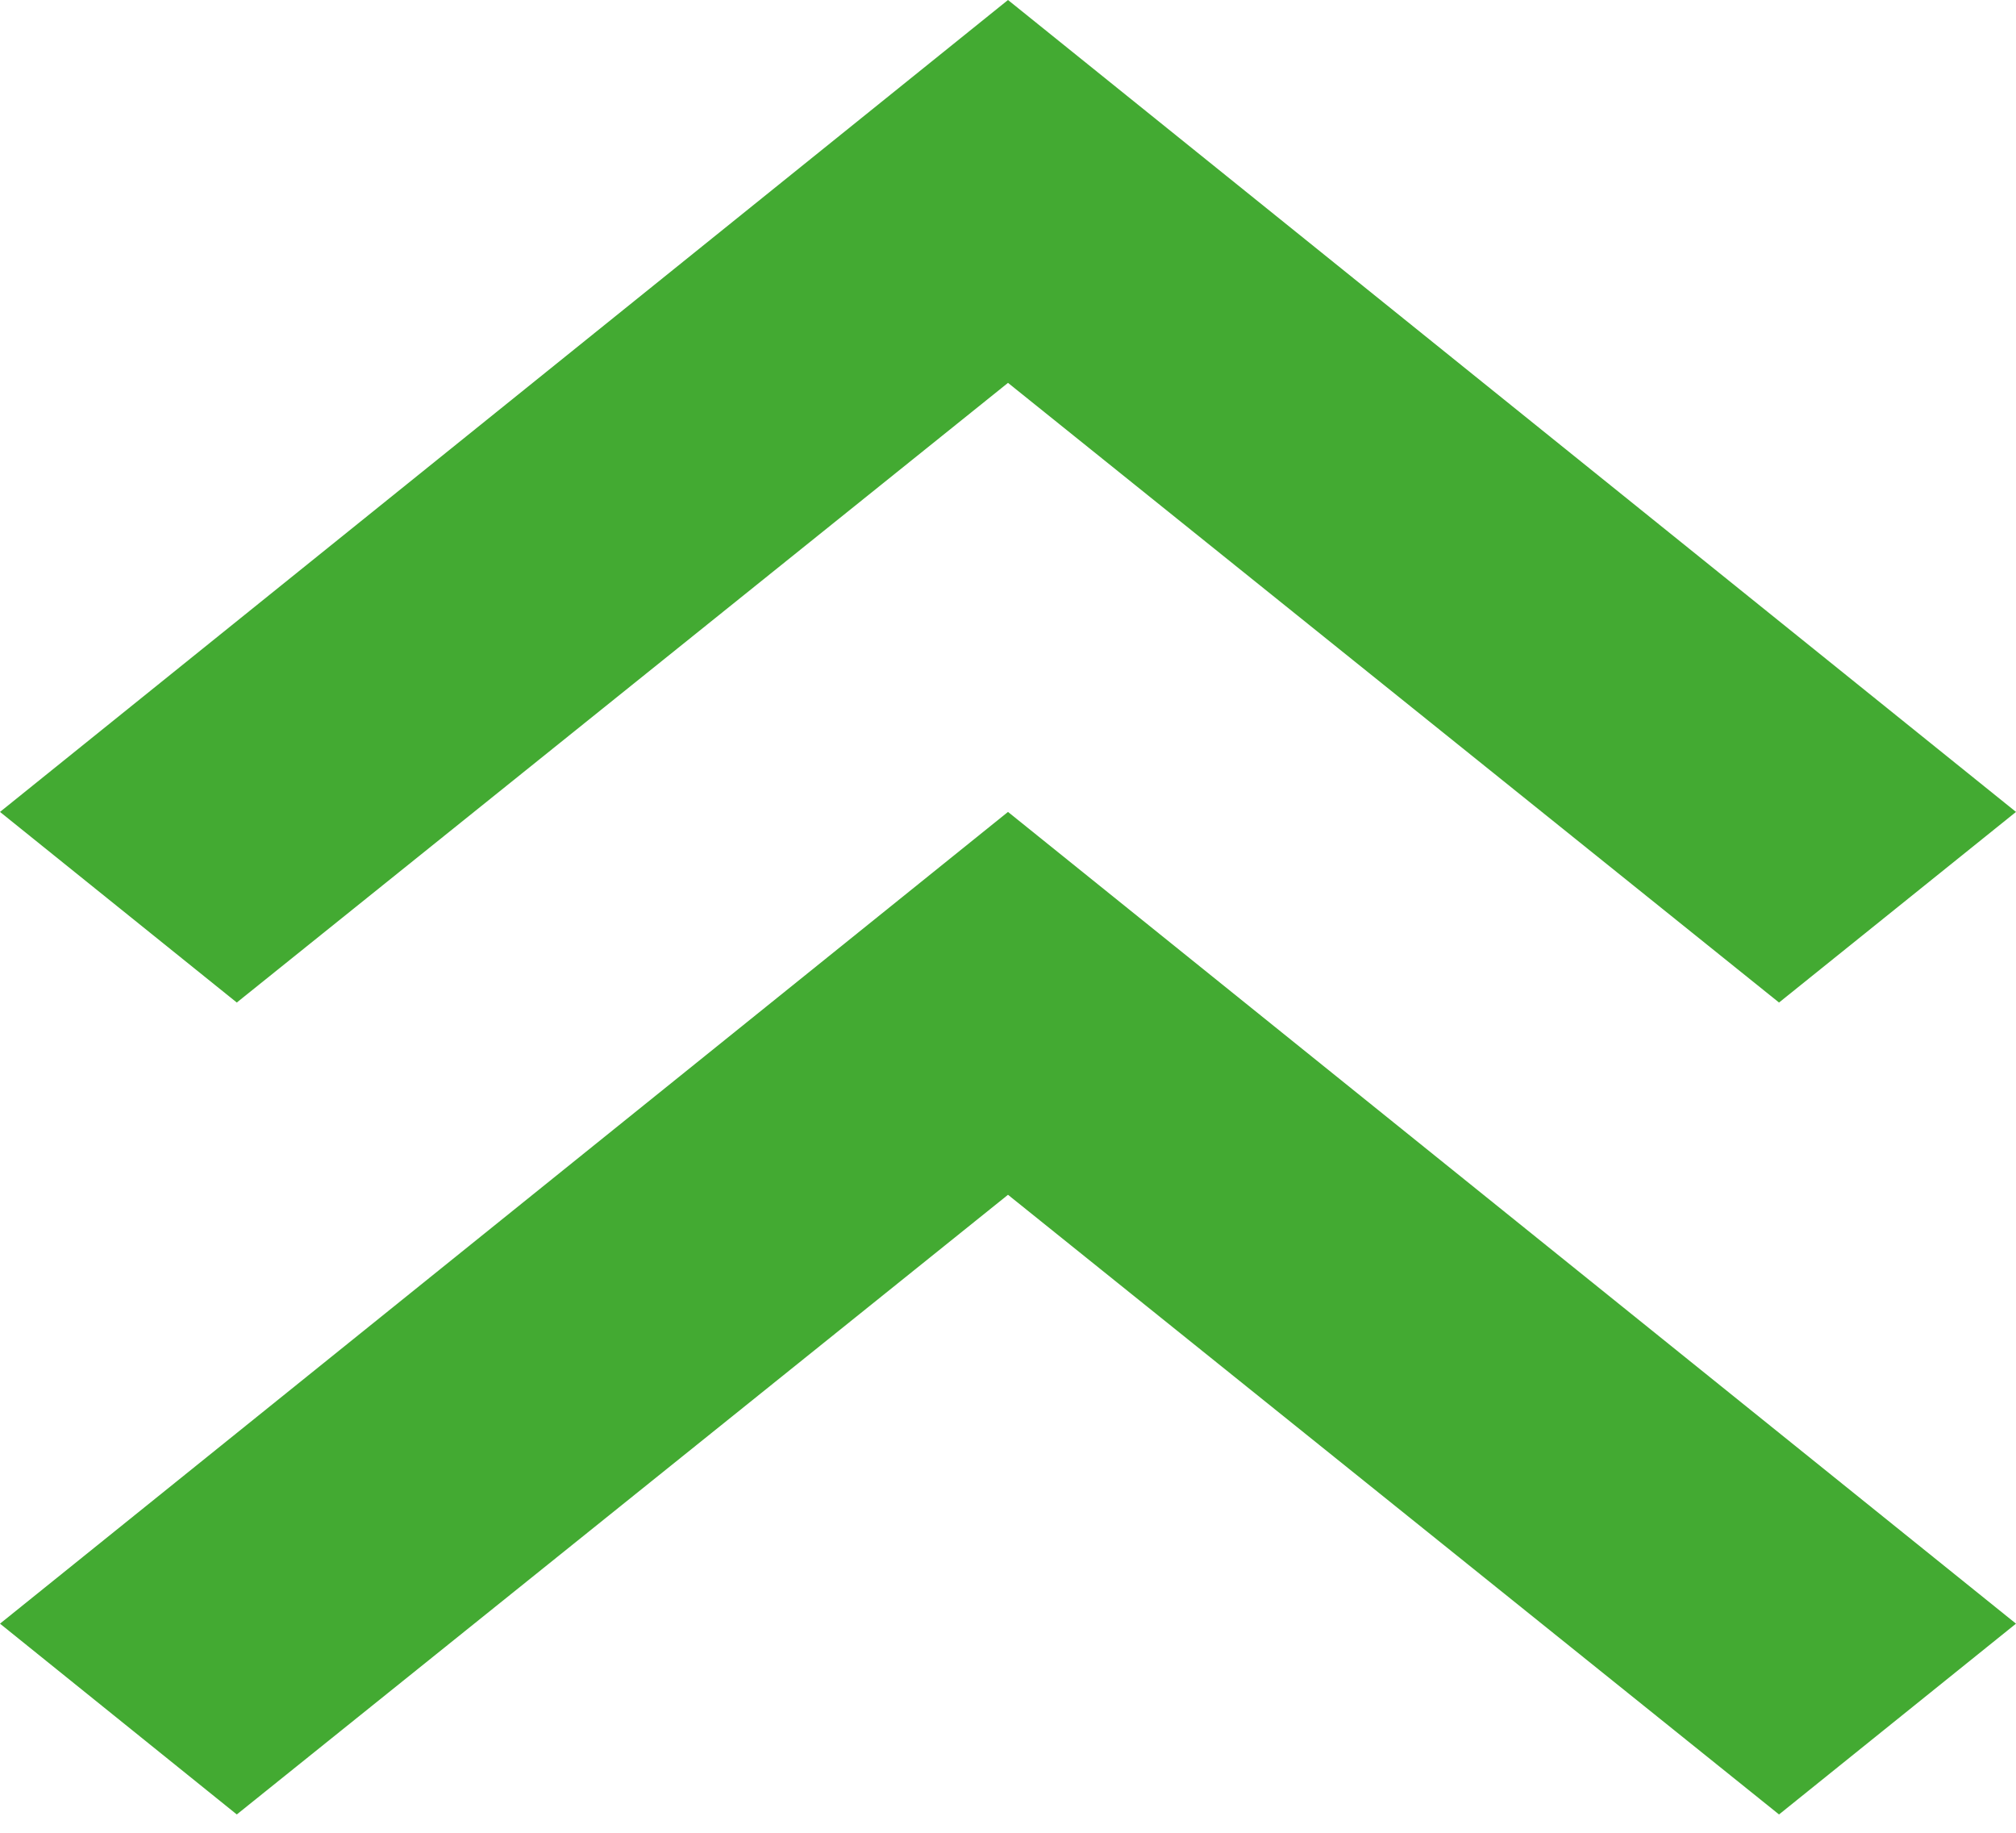
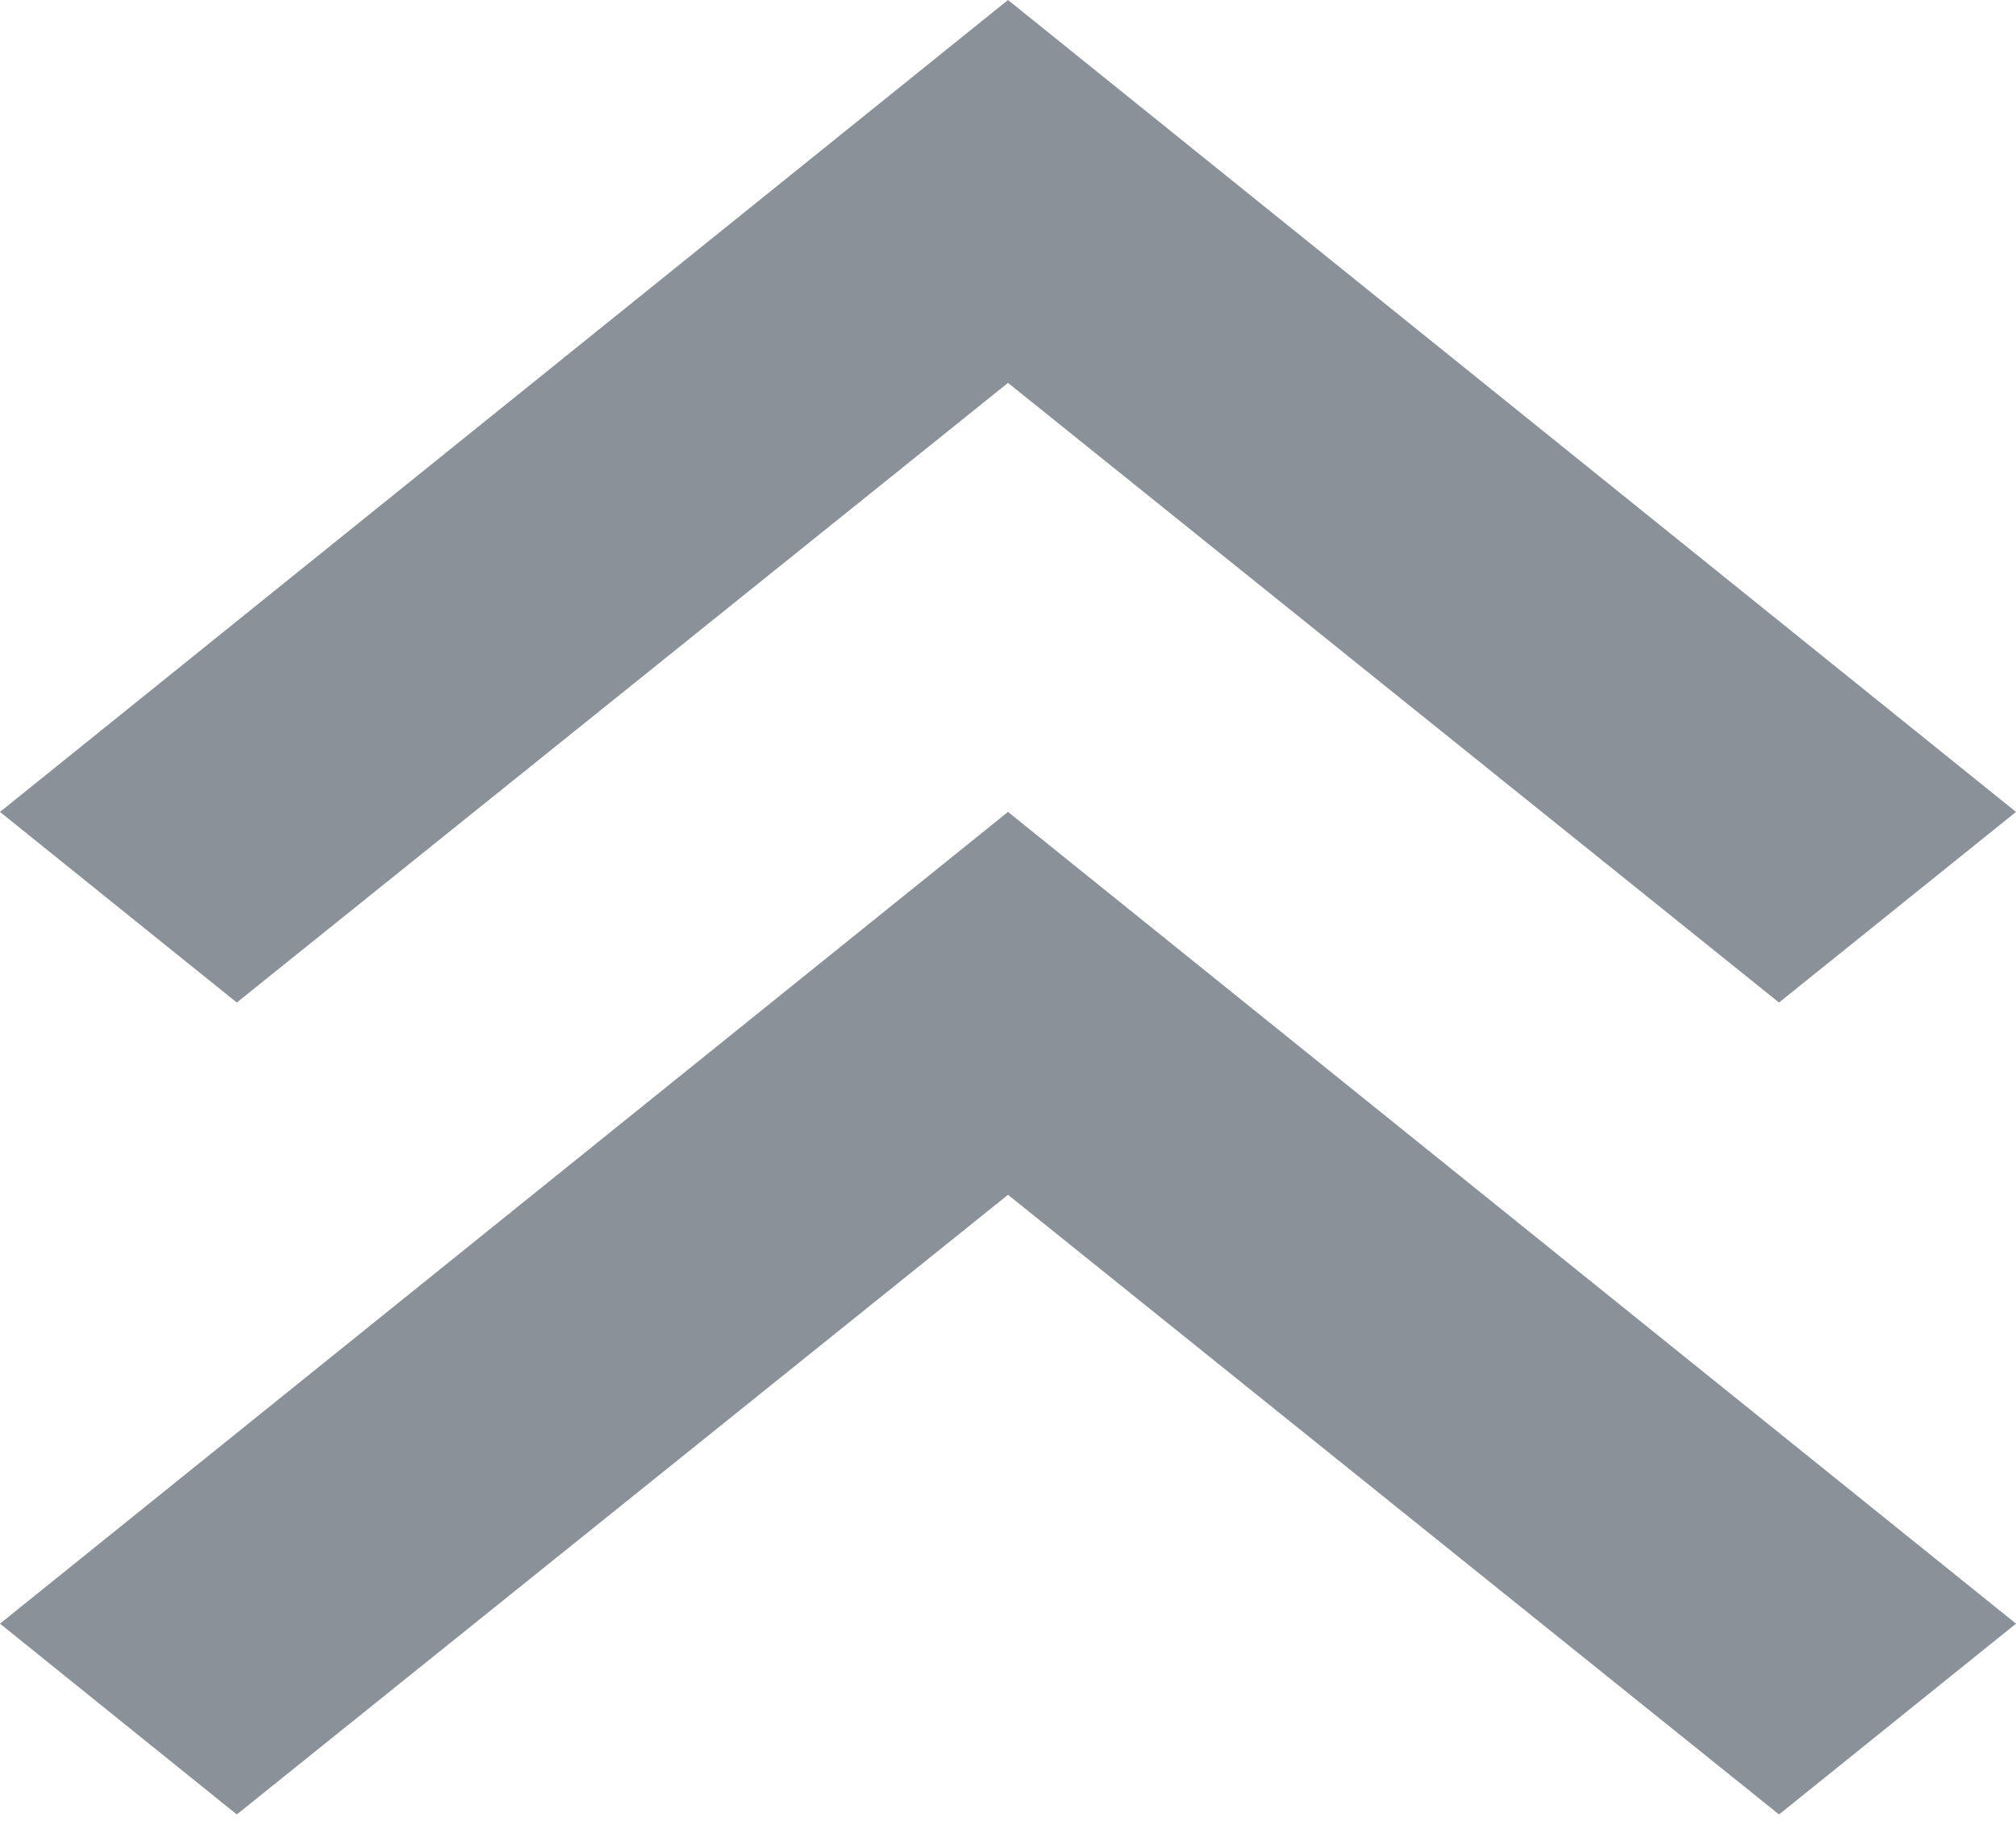
<svg xmlns="http://www.w3.org/2000/svg" width="11" height="10" viewBox="0 0 11 10" fill="none">
-   <path d="M1.292 9.9L0 8.859L5.5 4.43L11 8.859L9.707 9.9L5.5 6.519L1.292 9.9ZM1.292 5.47L0 4.43L5.5 0L11 4.43L9.707 5.47L5.5 2.089L1.292 5.47Z" fill="#43AA32" />
+   <path d="M1.292 9.9L0 8.859L5.5 4.43L11 8.859L9.707 9.9L5.5 6.519L1.292 9.9ZM1.292 5.47L0 4.43L5.5 0L11 4.43L9.707 5.47L5.5 2.089L1.292 5.47Z" fill="#8B9198" />
</svg>
